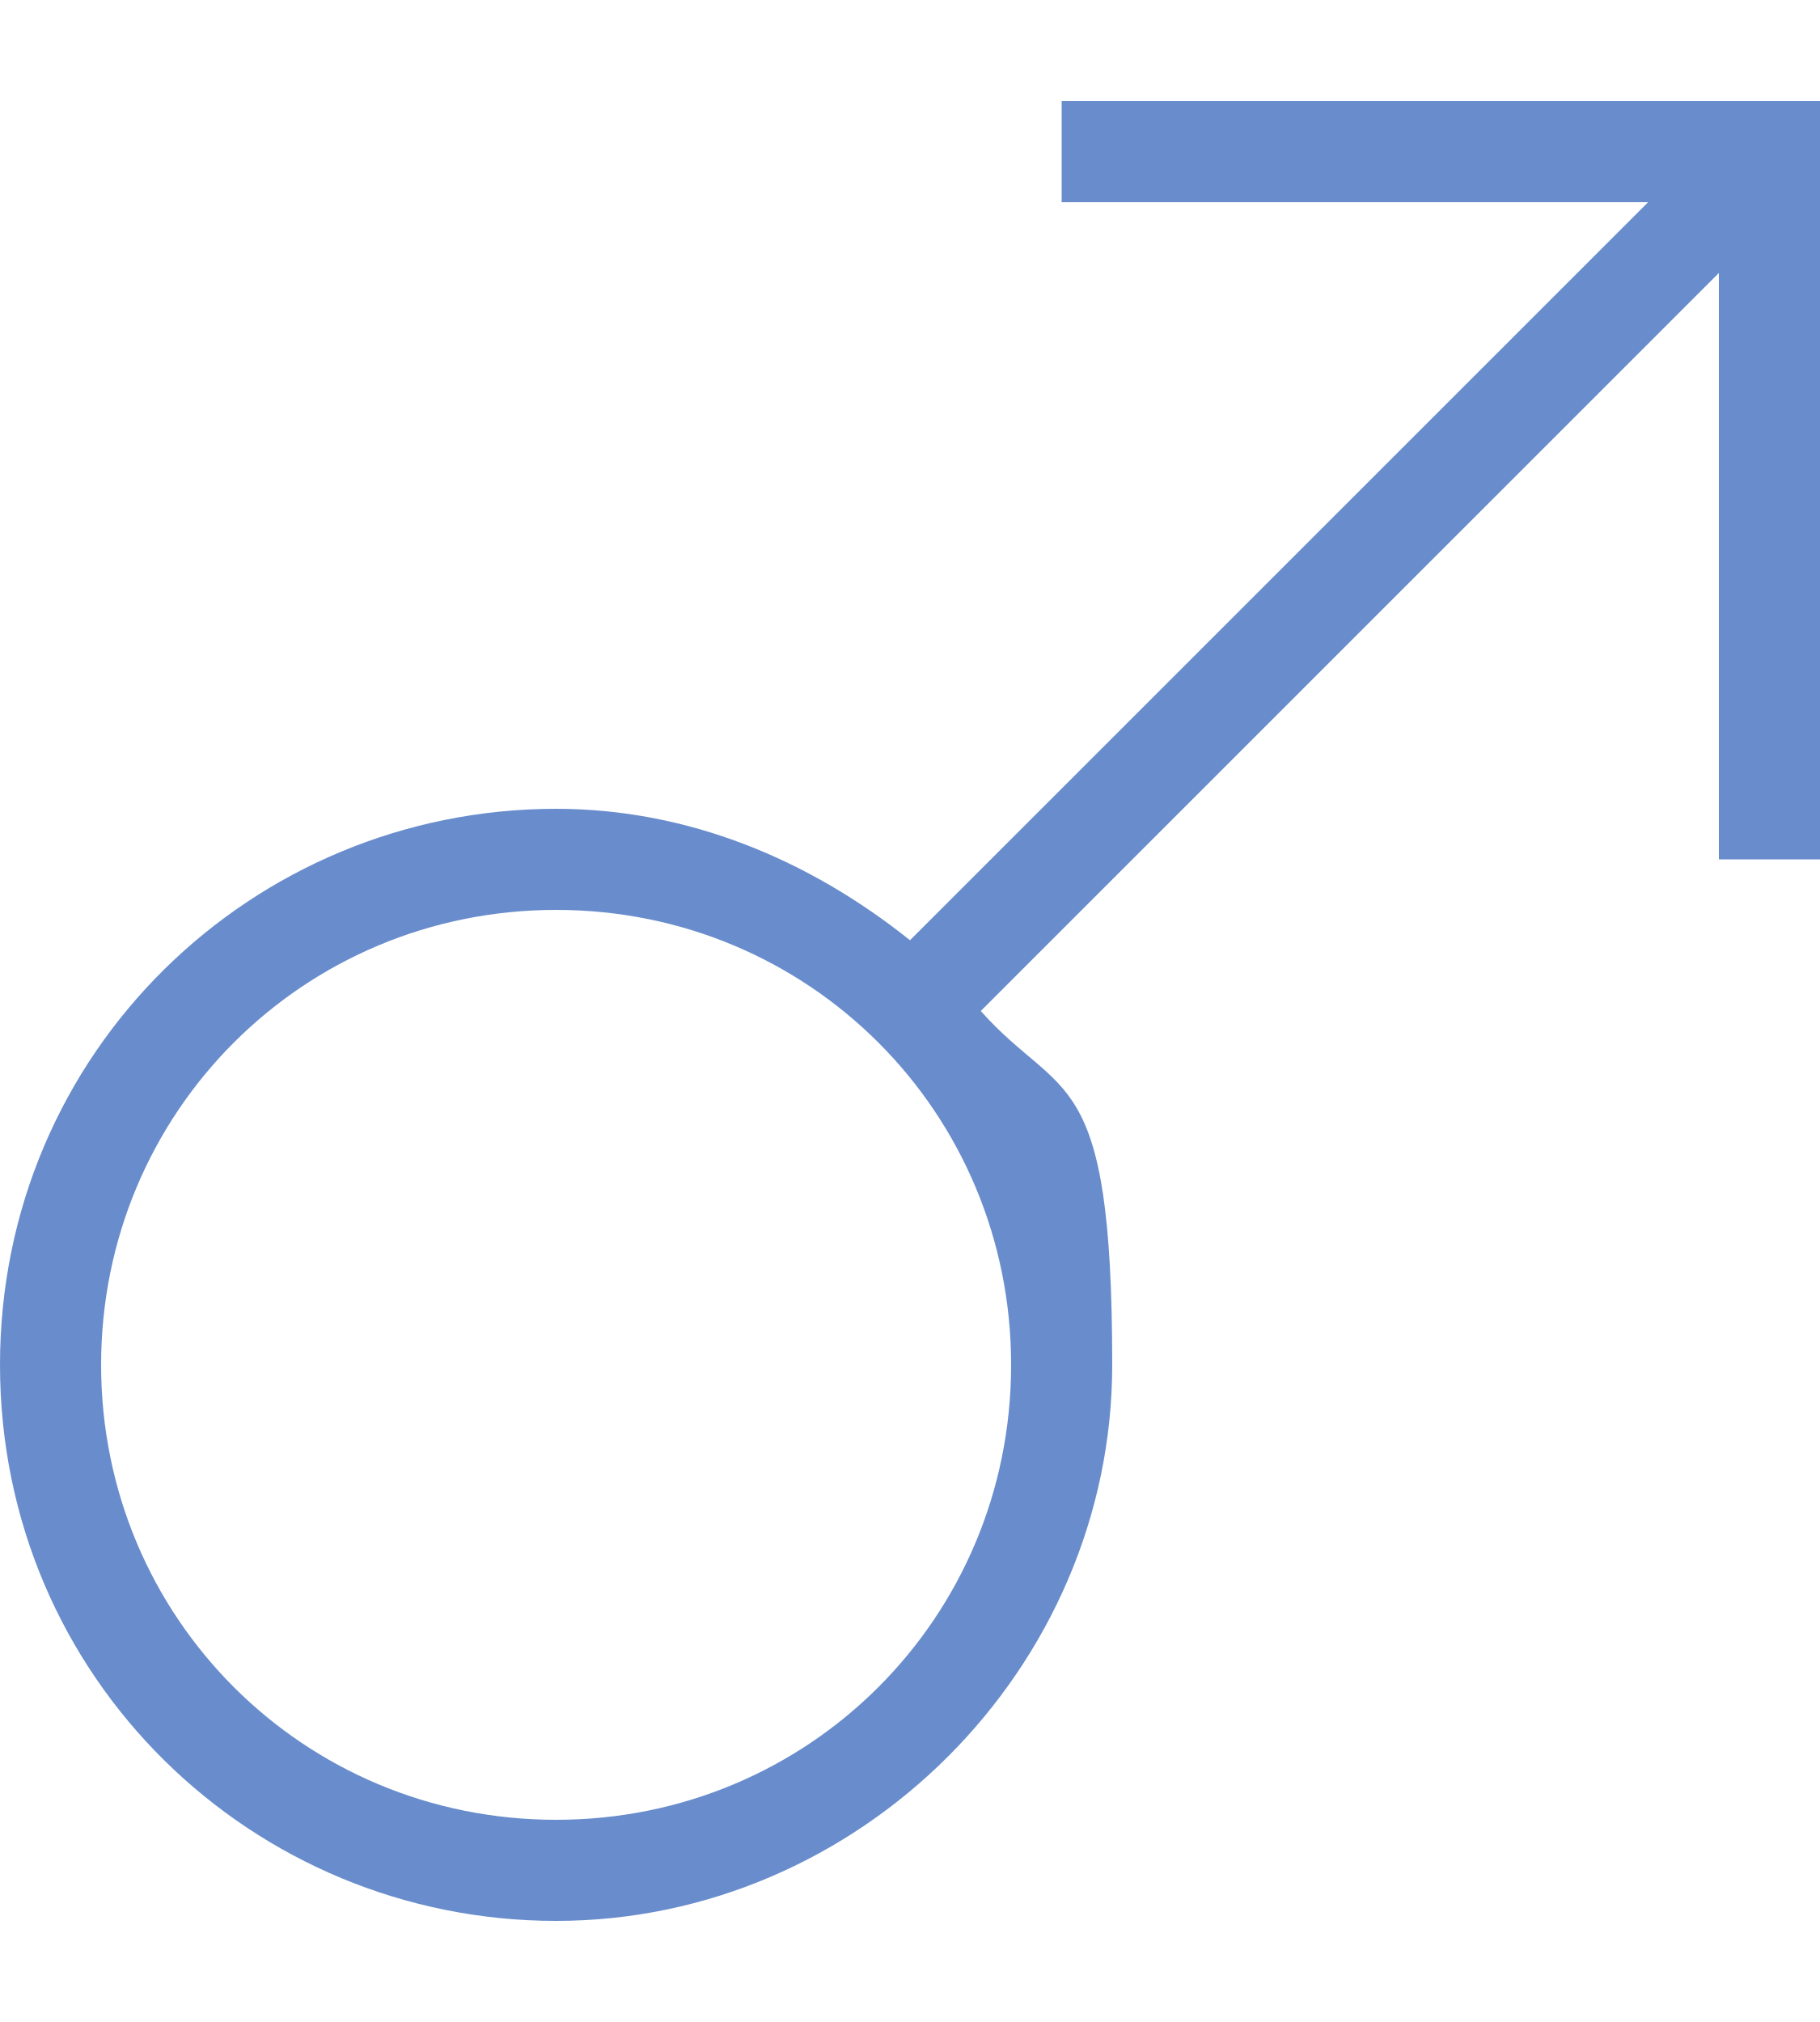
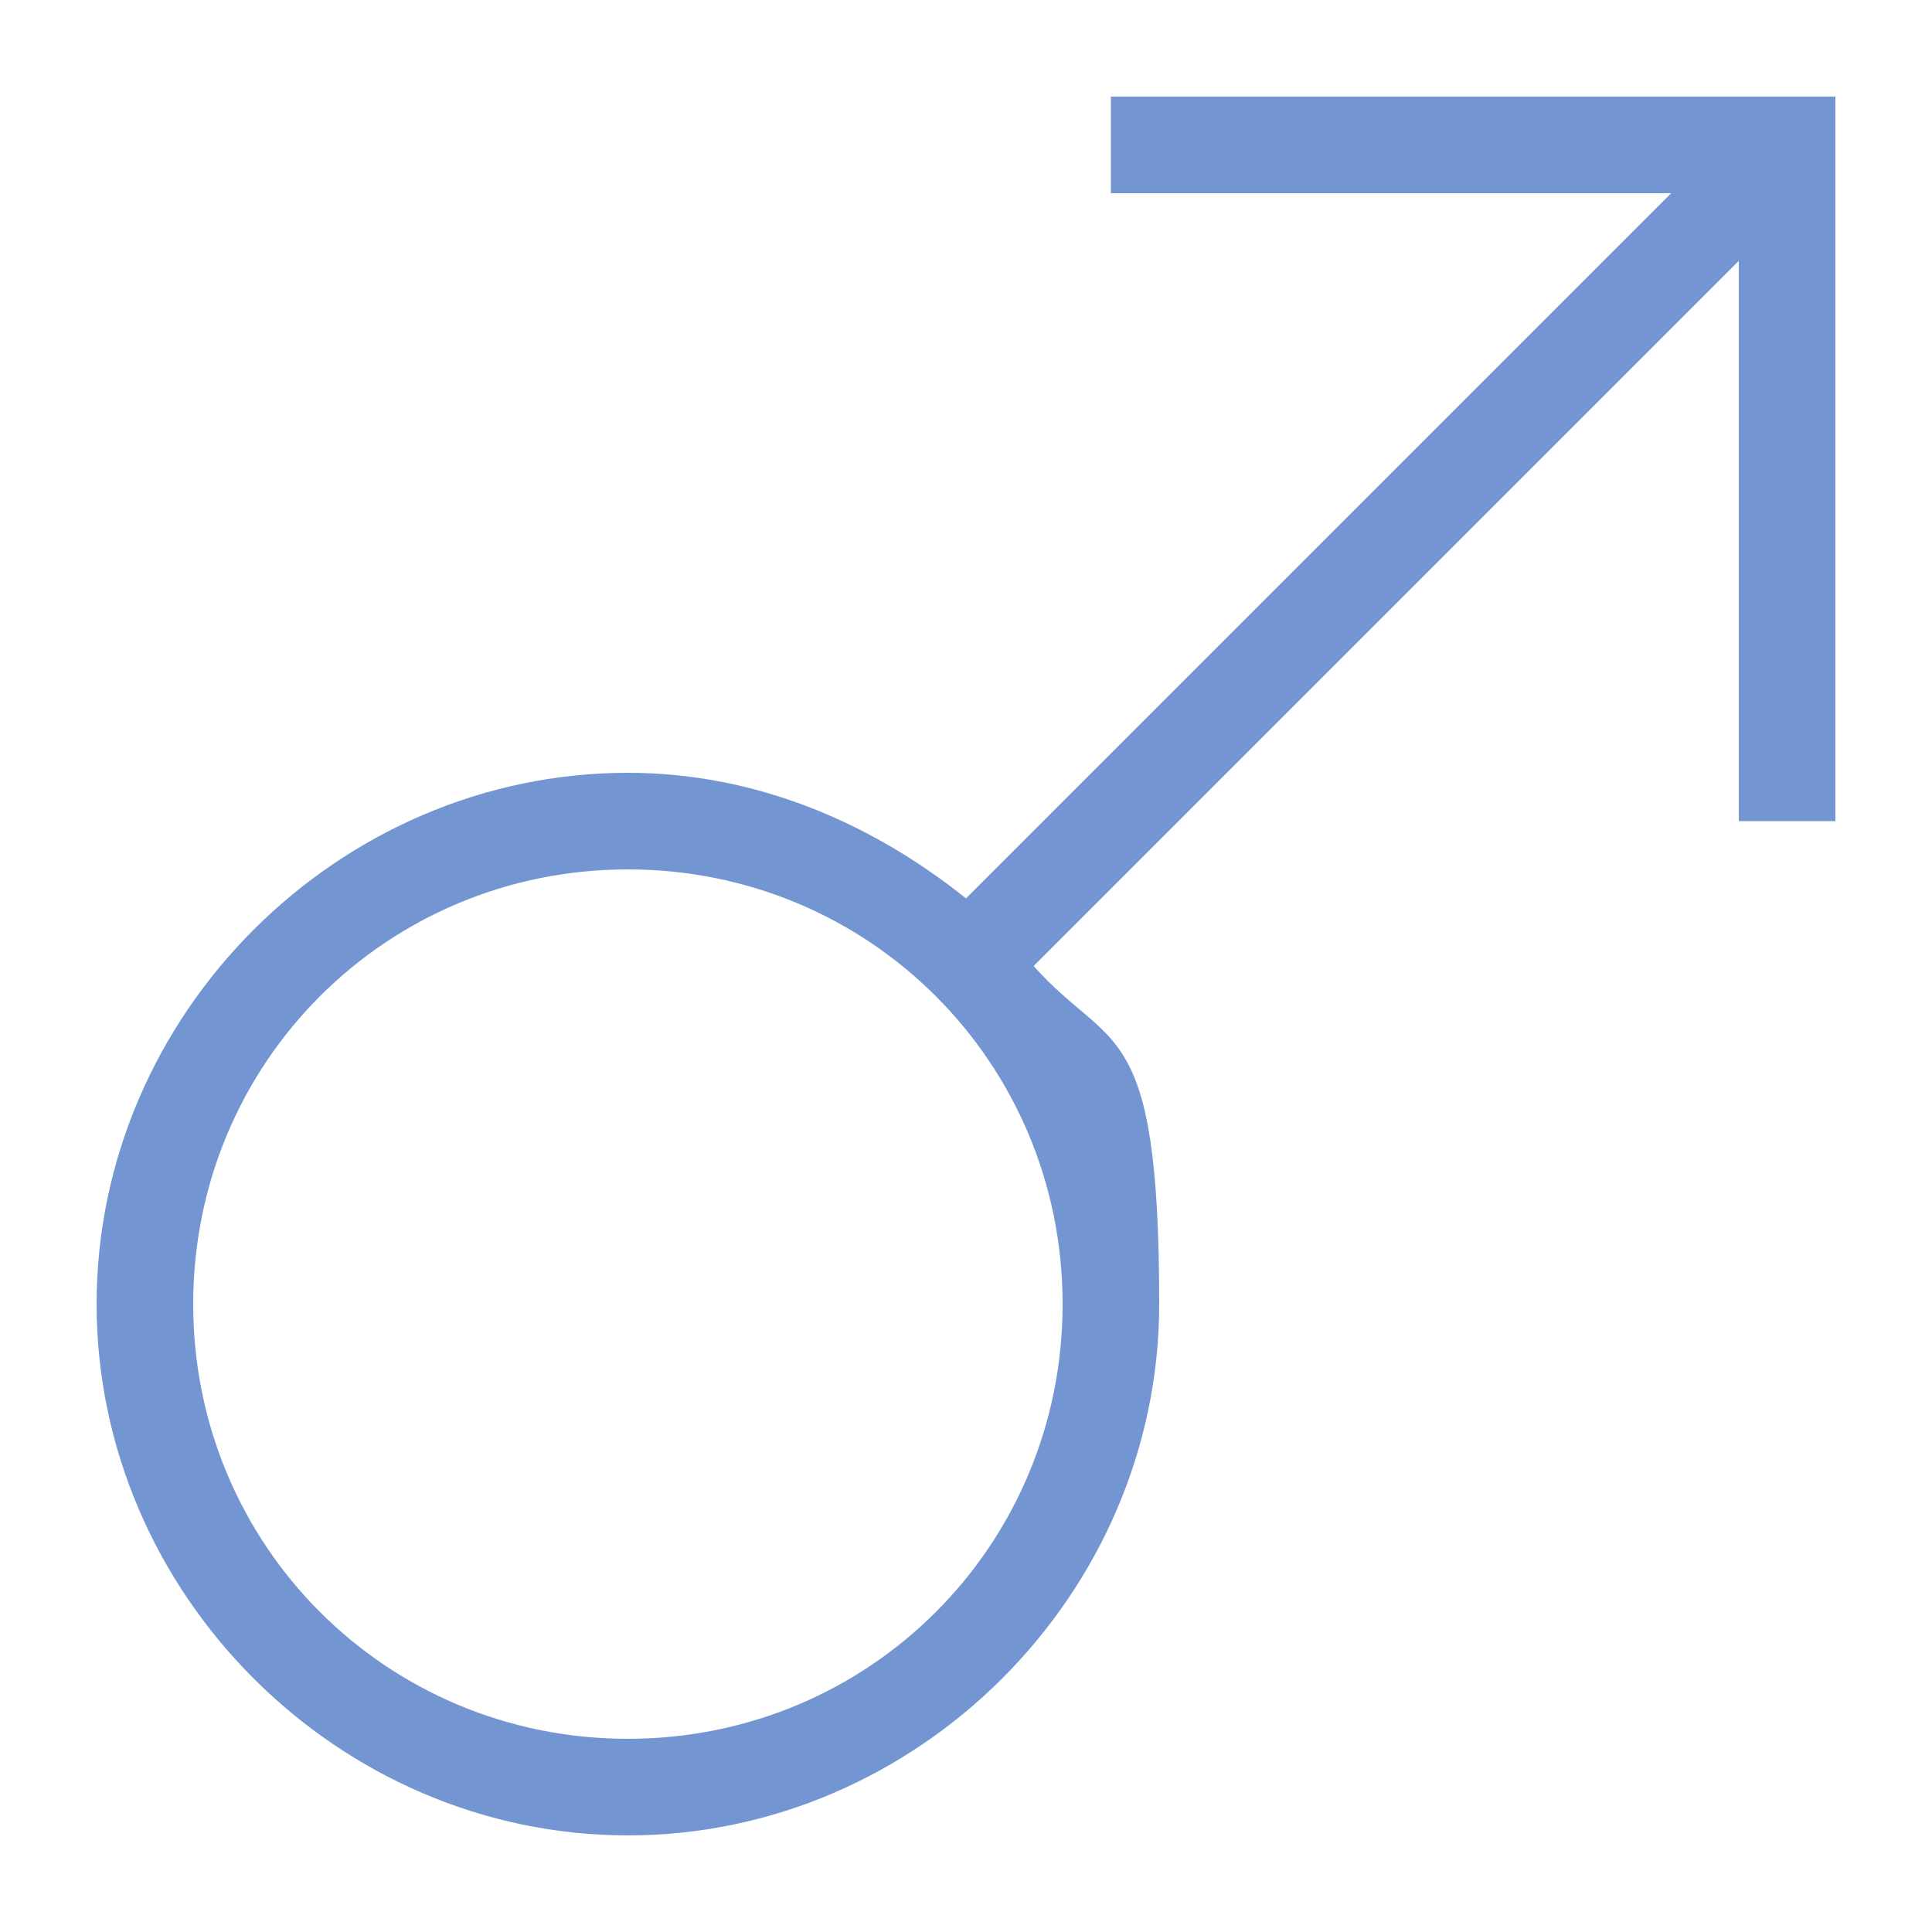
- <svg xmlns="http://www.w3.org/2000/svg" id="_レイヤー_2" version="1.1" viewBox="0 0 18 20">
+ <svg xmlns="http://www.w3.org/2000/svg" id="_レイヤー_2" version="1.1" viewBox="0 0 20 20">
  <defs>
    <style>
      .st0 {
-         fill: #698dcc;
+         fill: #7396d3;
      }
    </style>
  </defs>
-   <g id="_性別アイコン">
-     <path class="st0" d="M10.5,1v1h5.8l-7.3,7.3c-1-.8-2.2-1.3-3.5-1.3C2.5,8,0,10.4,0,13.5s2.5,5.5,5.5,5.5,5.5-2.5,5.5-5.5-.5-2.6-1.3-3.5l7.3-7.3v5.8h1V1h-7.5ZM5.5,18c-2.5,0-4.5-2-4.5-4.5s2-4.5,4.5-4.5,4.5,2,4.5,4.5-2,4.5-4.5,4.5Z" />
-   </g>
+   <path class="st0" d="M11.5,1v1h5.8l-7.3,7.3c-1-.8-2.2-1.3-3.5-1.3-3,0-5.5,2.5-5.5,5.5s2.5,5.5,5.5,5.5,5.5-2.5,5.5-5.5-.5-2.6-1.3-3.5l7.3-7.3v5.8h1V1h-7.5ZM6.5,18c-2.5,0-4.5-2-4.5-4.5s2-4.5,4.5-4.5,4.5,2,4.5,4.5-2,4.5-4.5,4.5Z" />
</svg>
